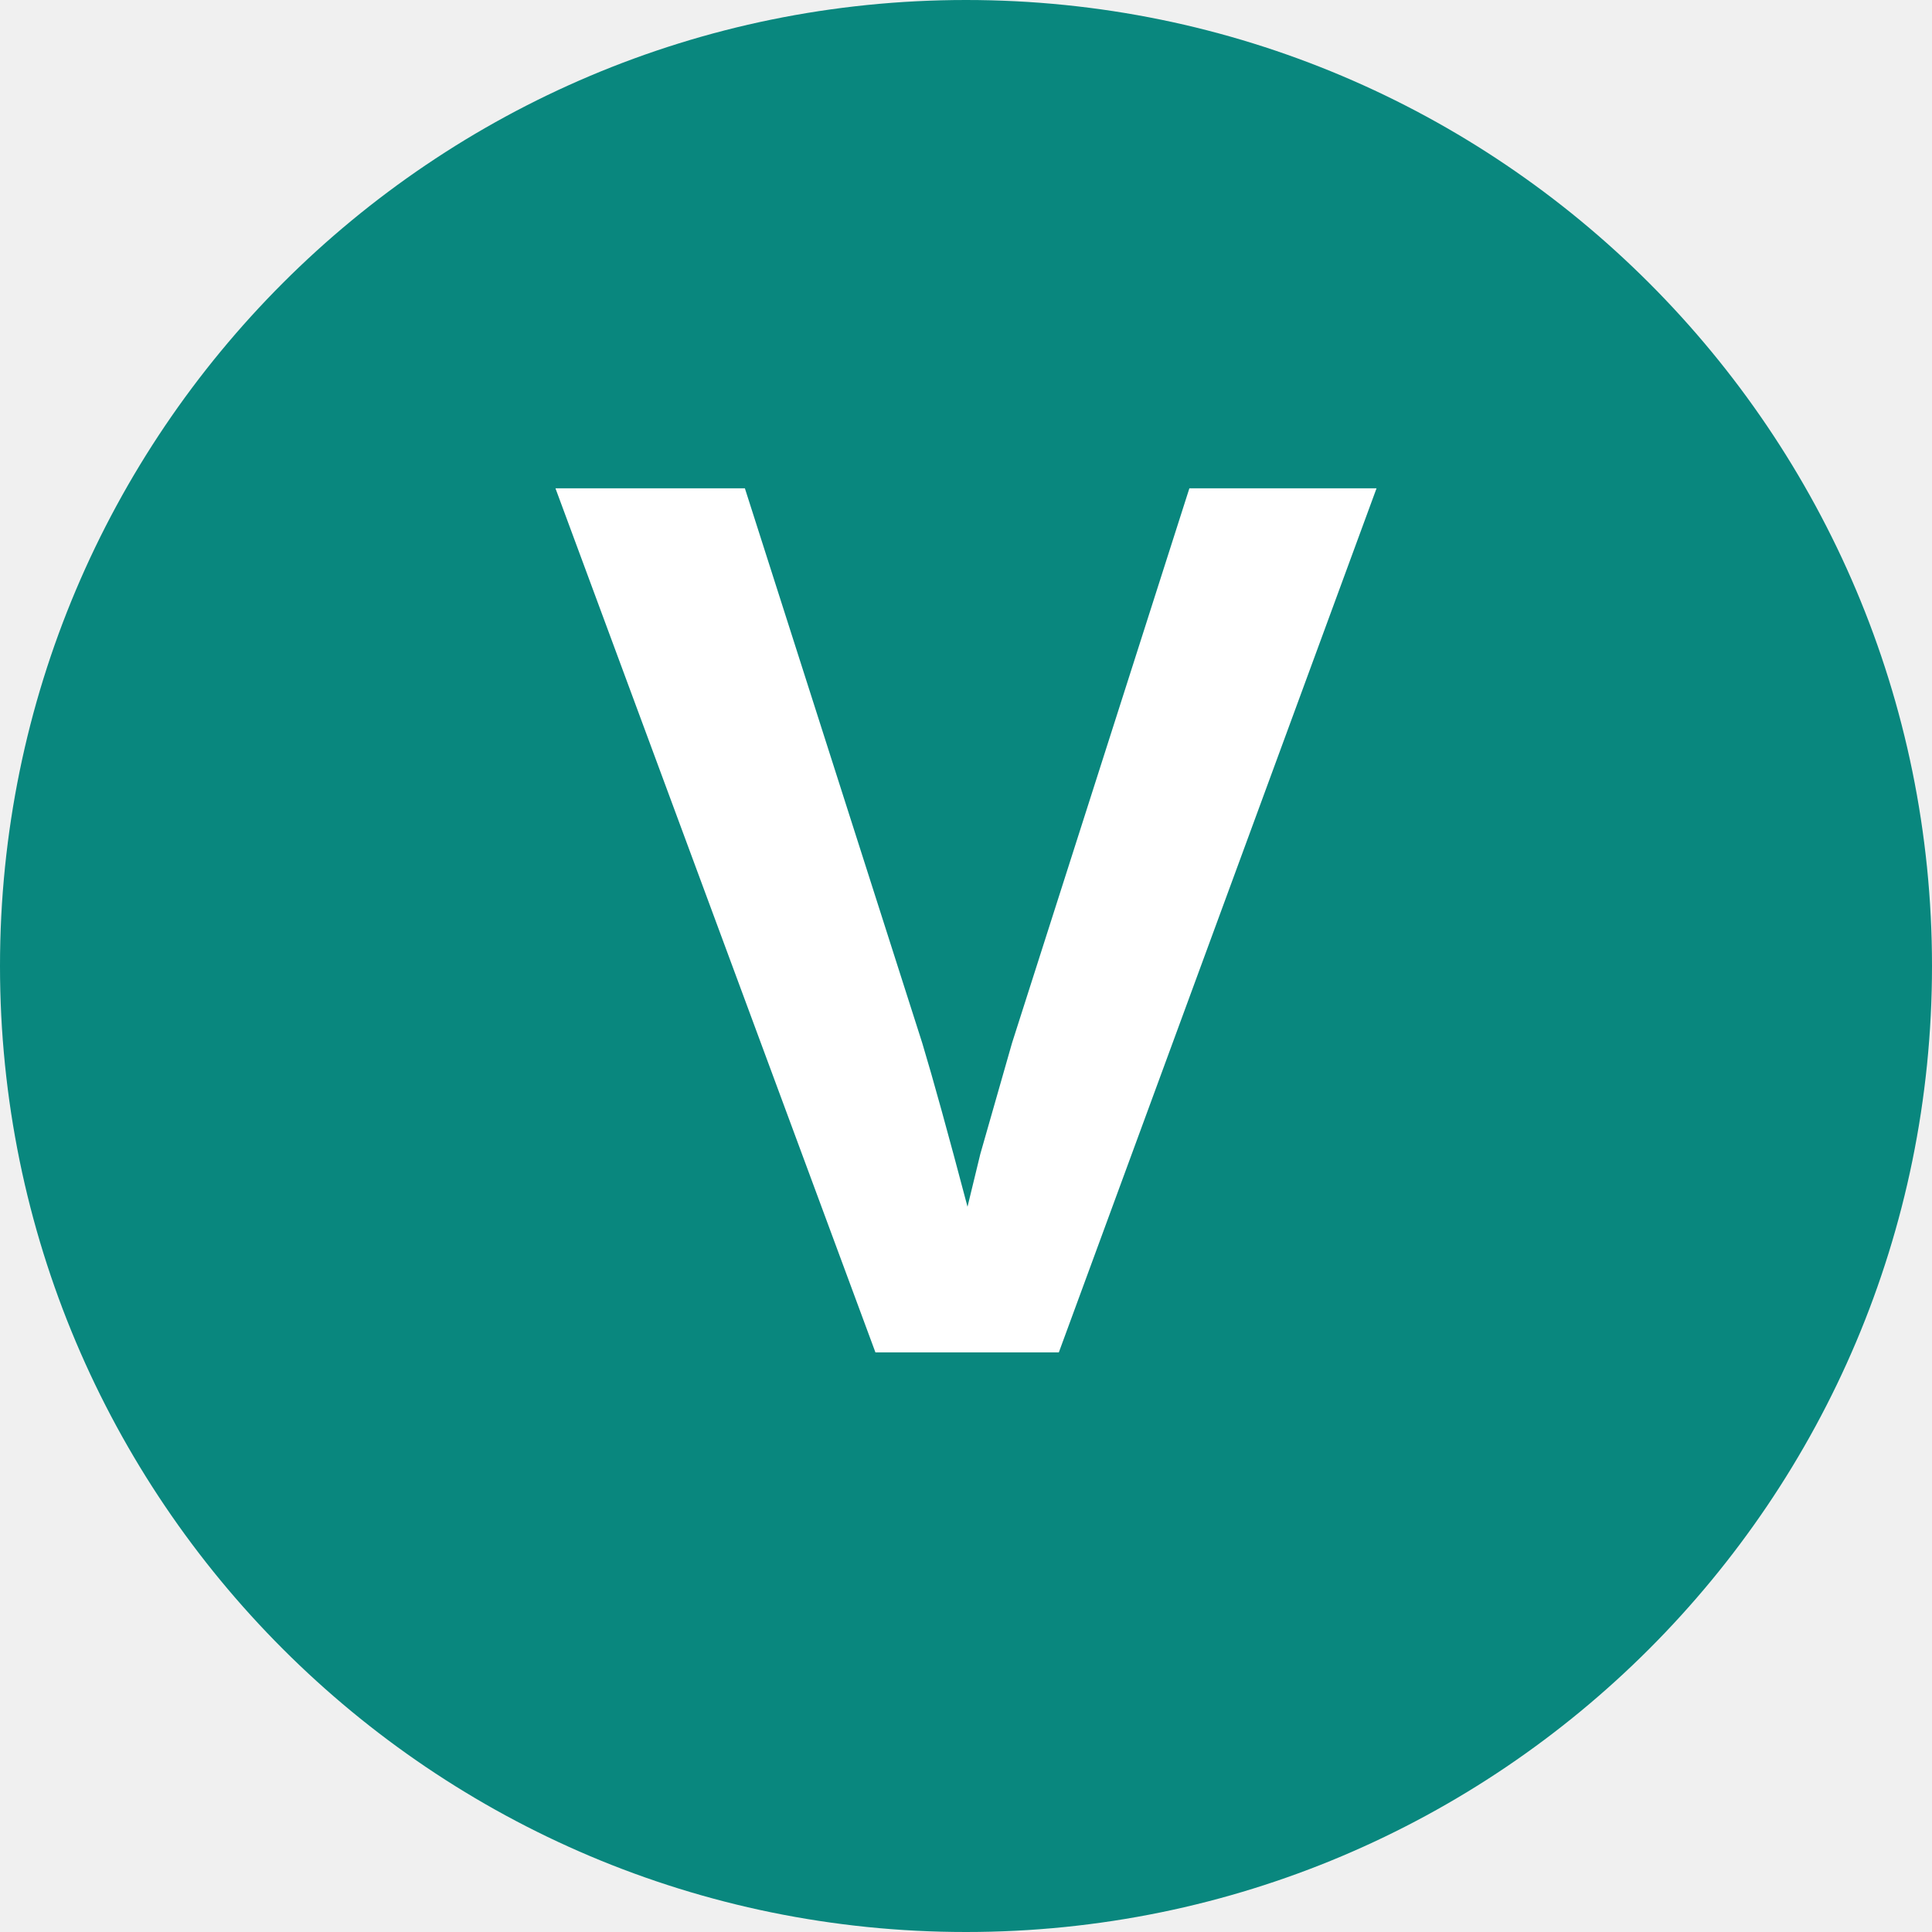
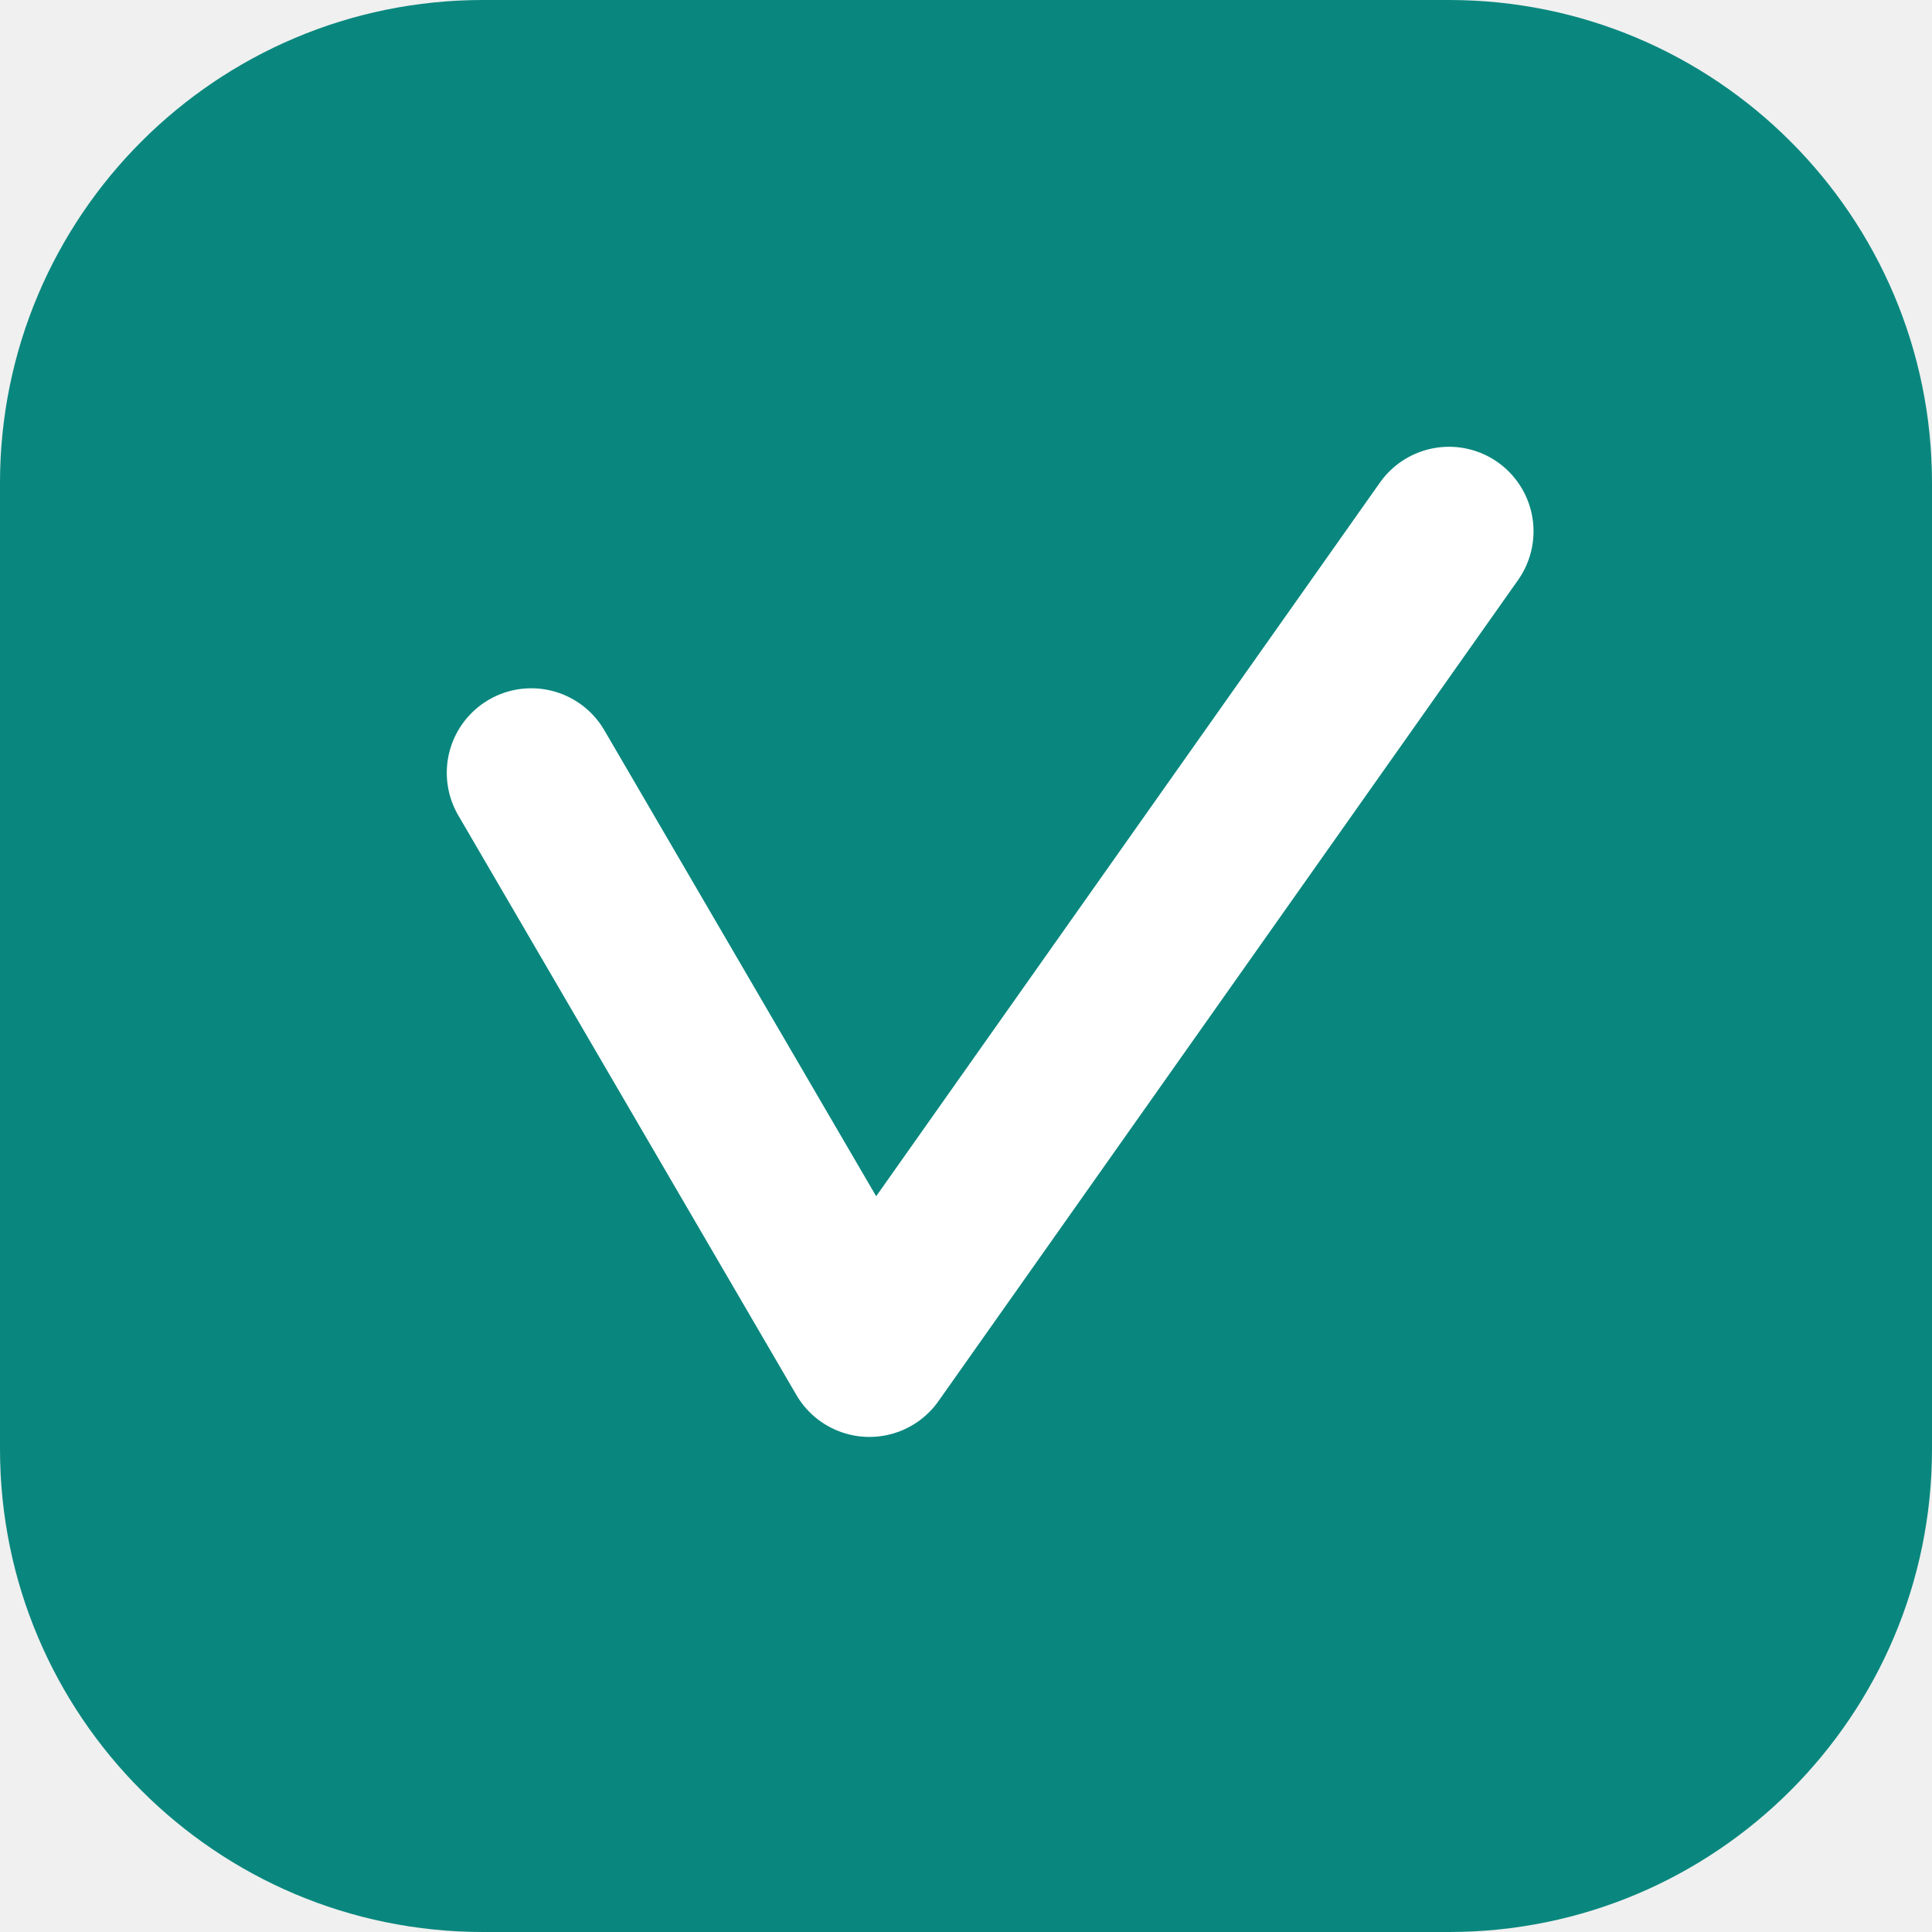
<svg xmlns="http://www.w3.org/2000/svg" viewBox="0 0 40 40" width="40" height="40">
-   <circle cx="20" cy="20" r="20" fill="#09877E" />
-   <text x="20" y="28" text-anchor="middle" font-family="Arial, Helvetica, sans-serif" font-size="26" font-weight="bold" fill="white">V</text>
+   <rect rx="10" width="40" height="40" fill="#09877E" />
+   <path d="M11 16 L18 28 L30 11" stroke="white" stroke-width="3.5" fill="none" stroke-linecap="round" stroke-linejoin="round" />
</svg>
